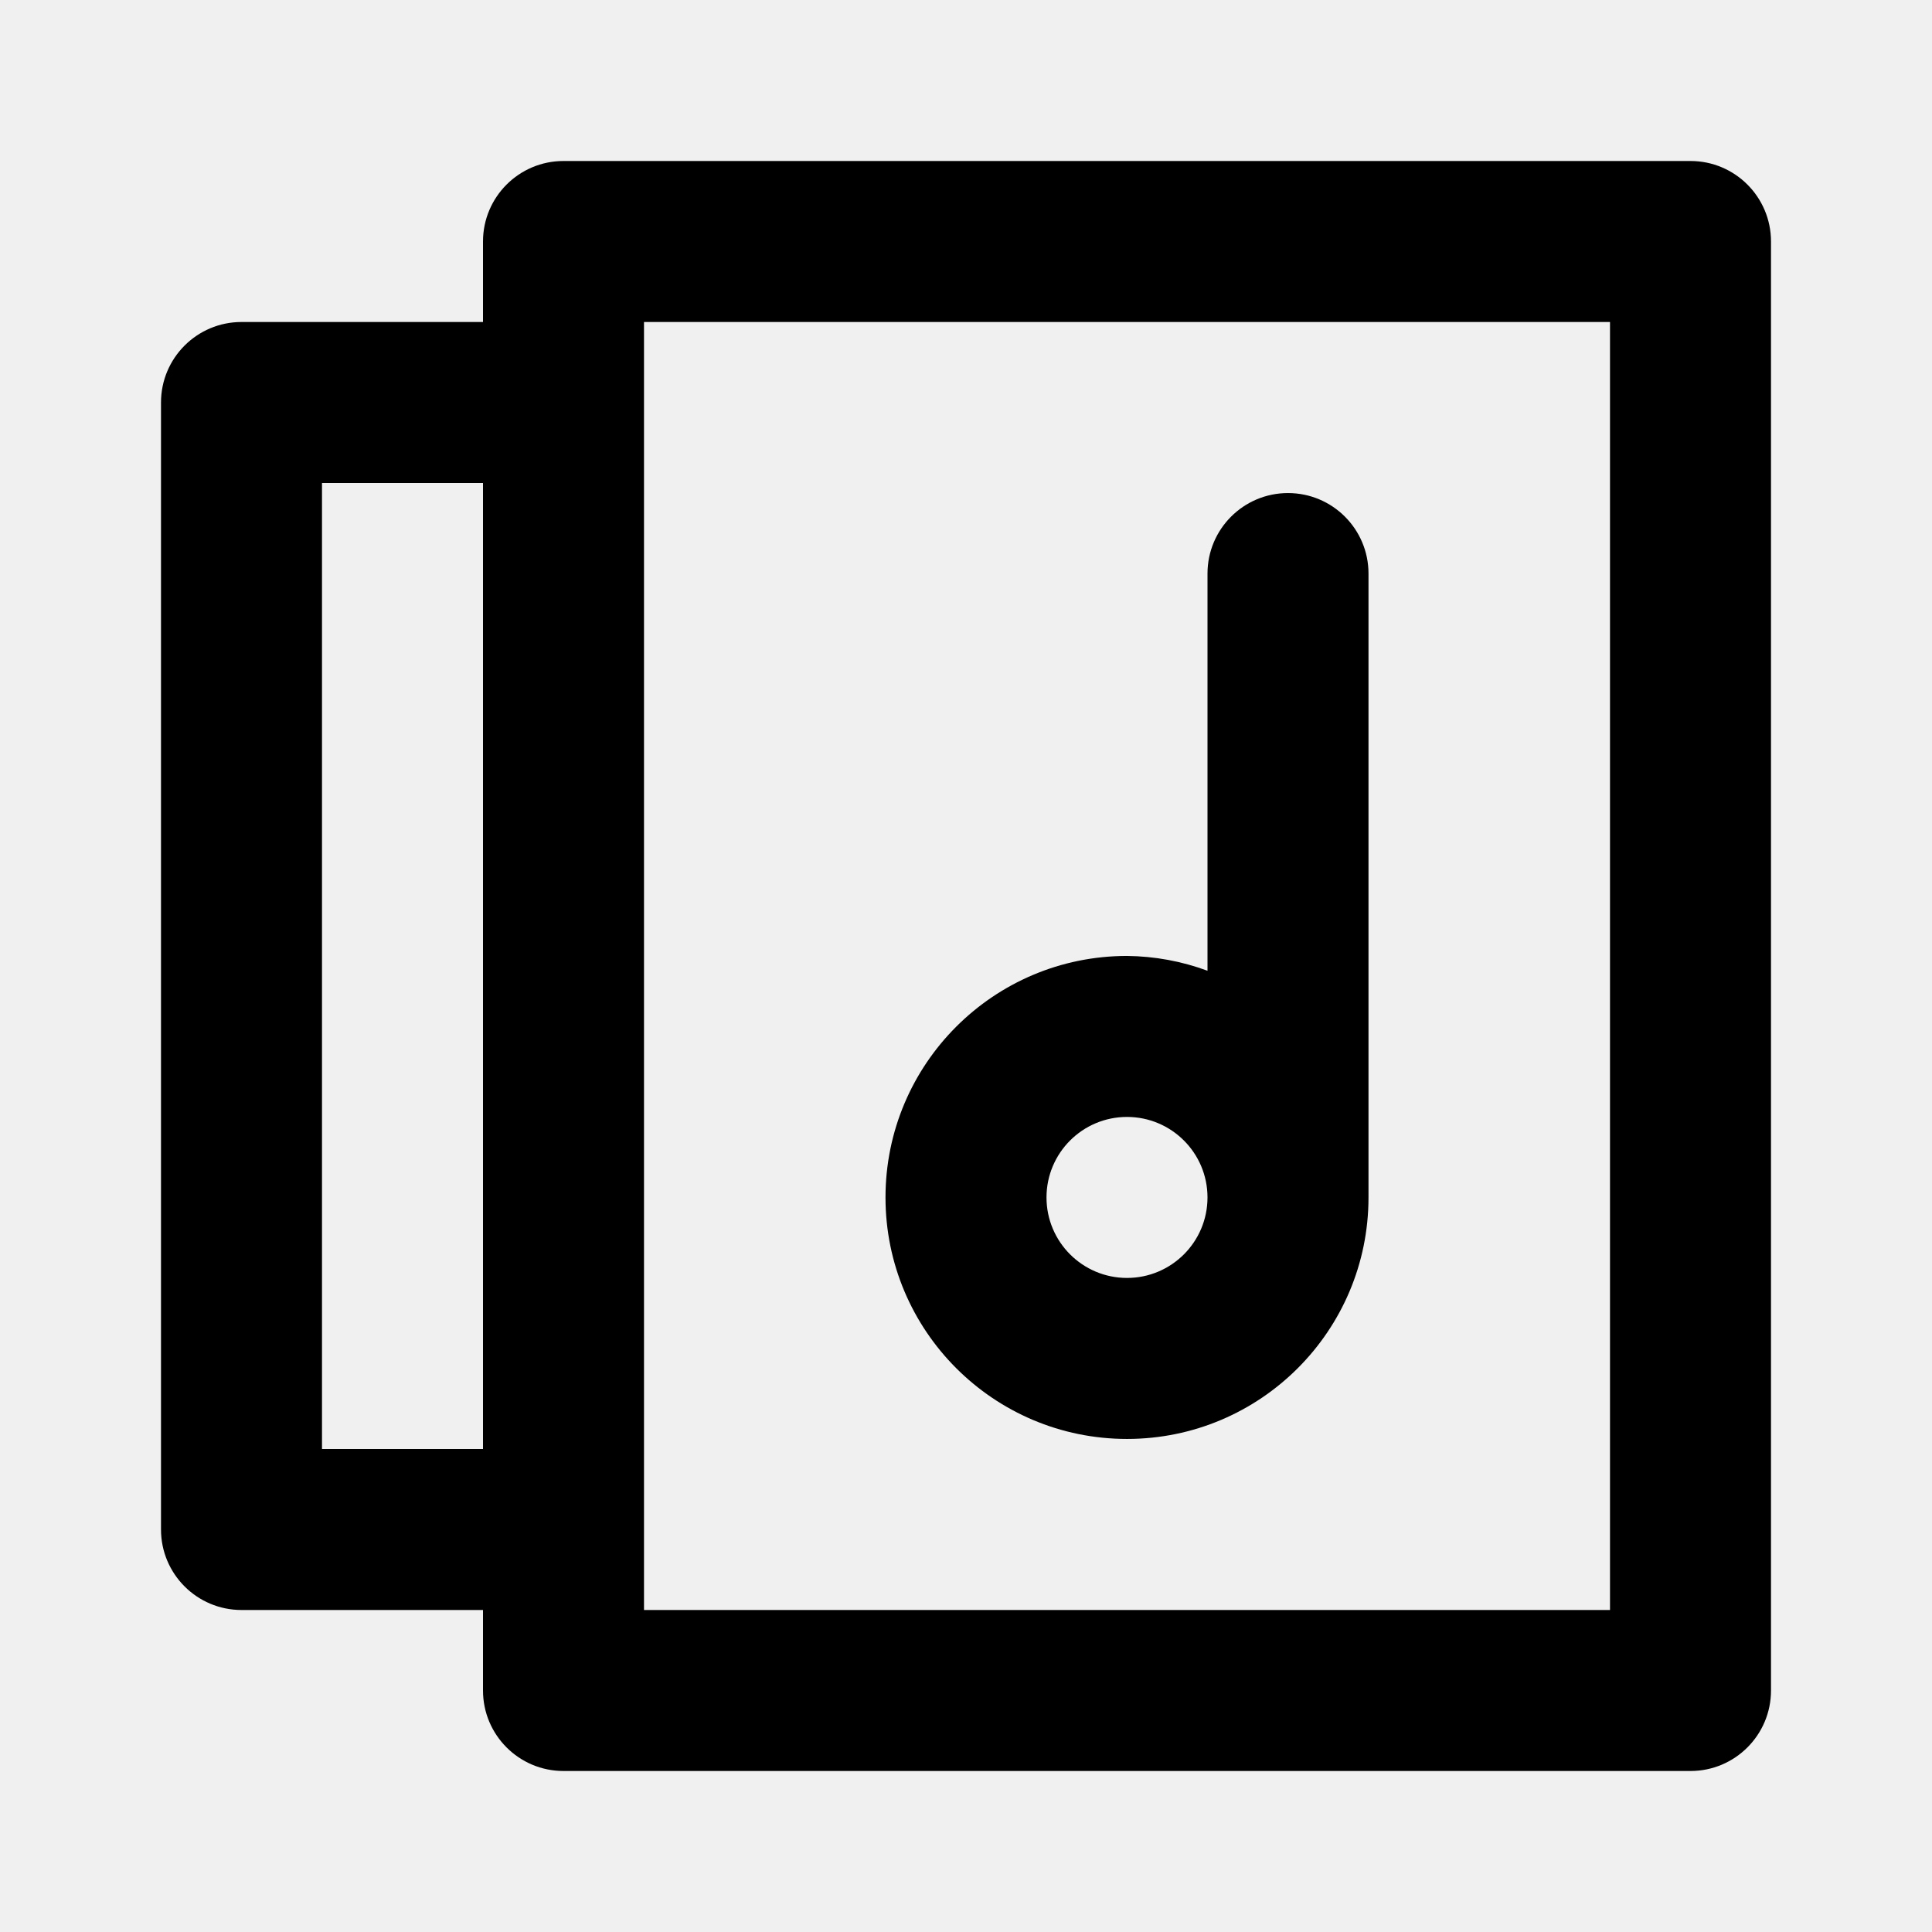
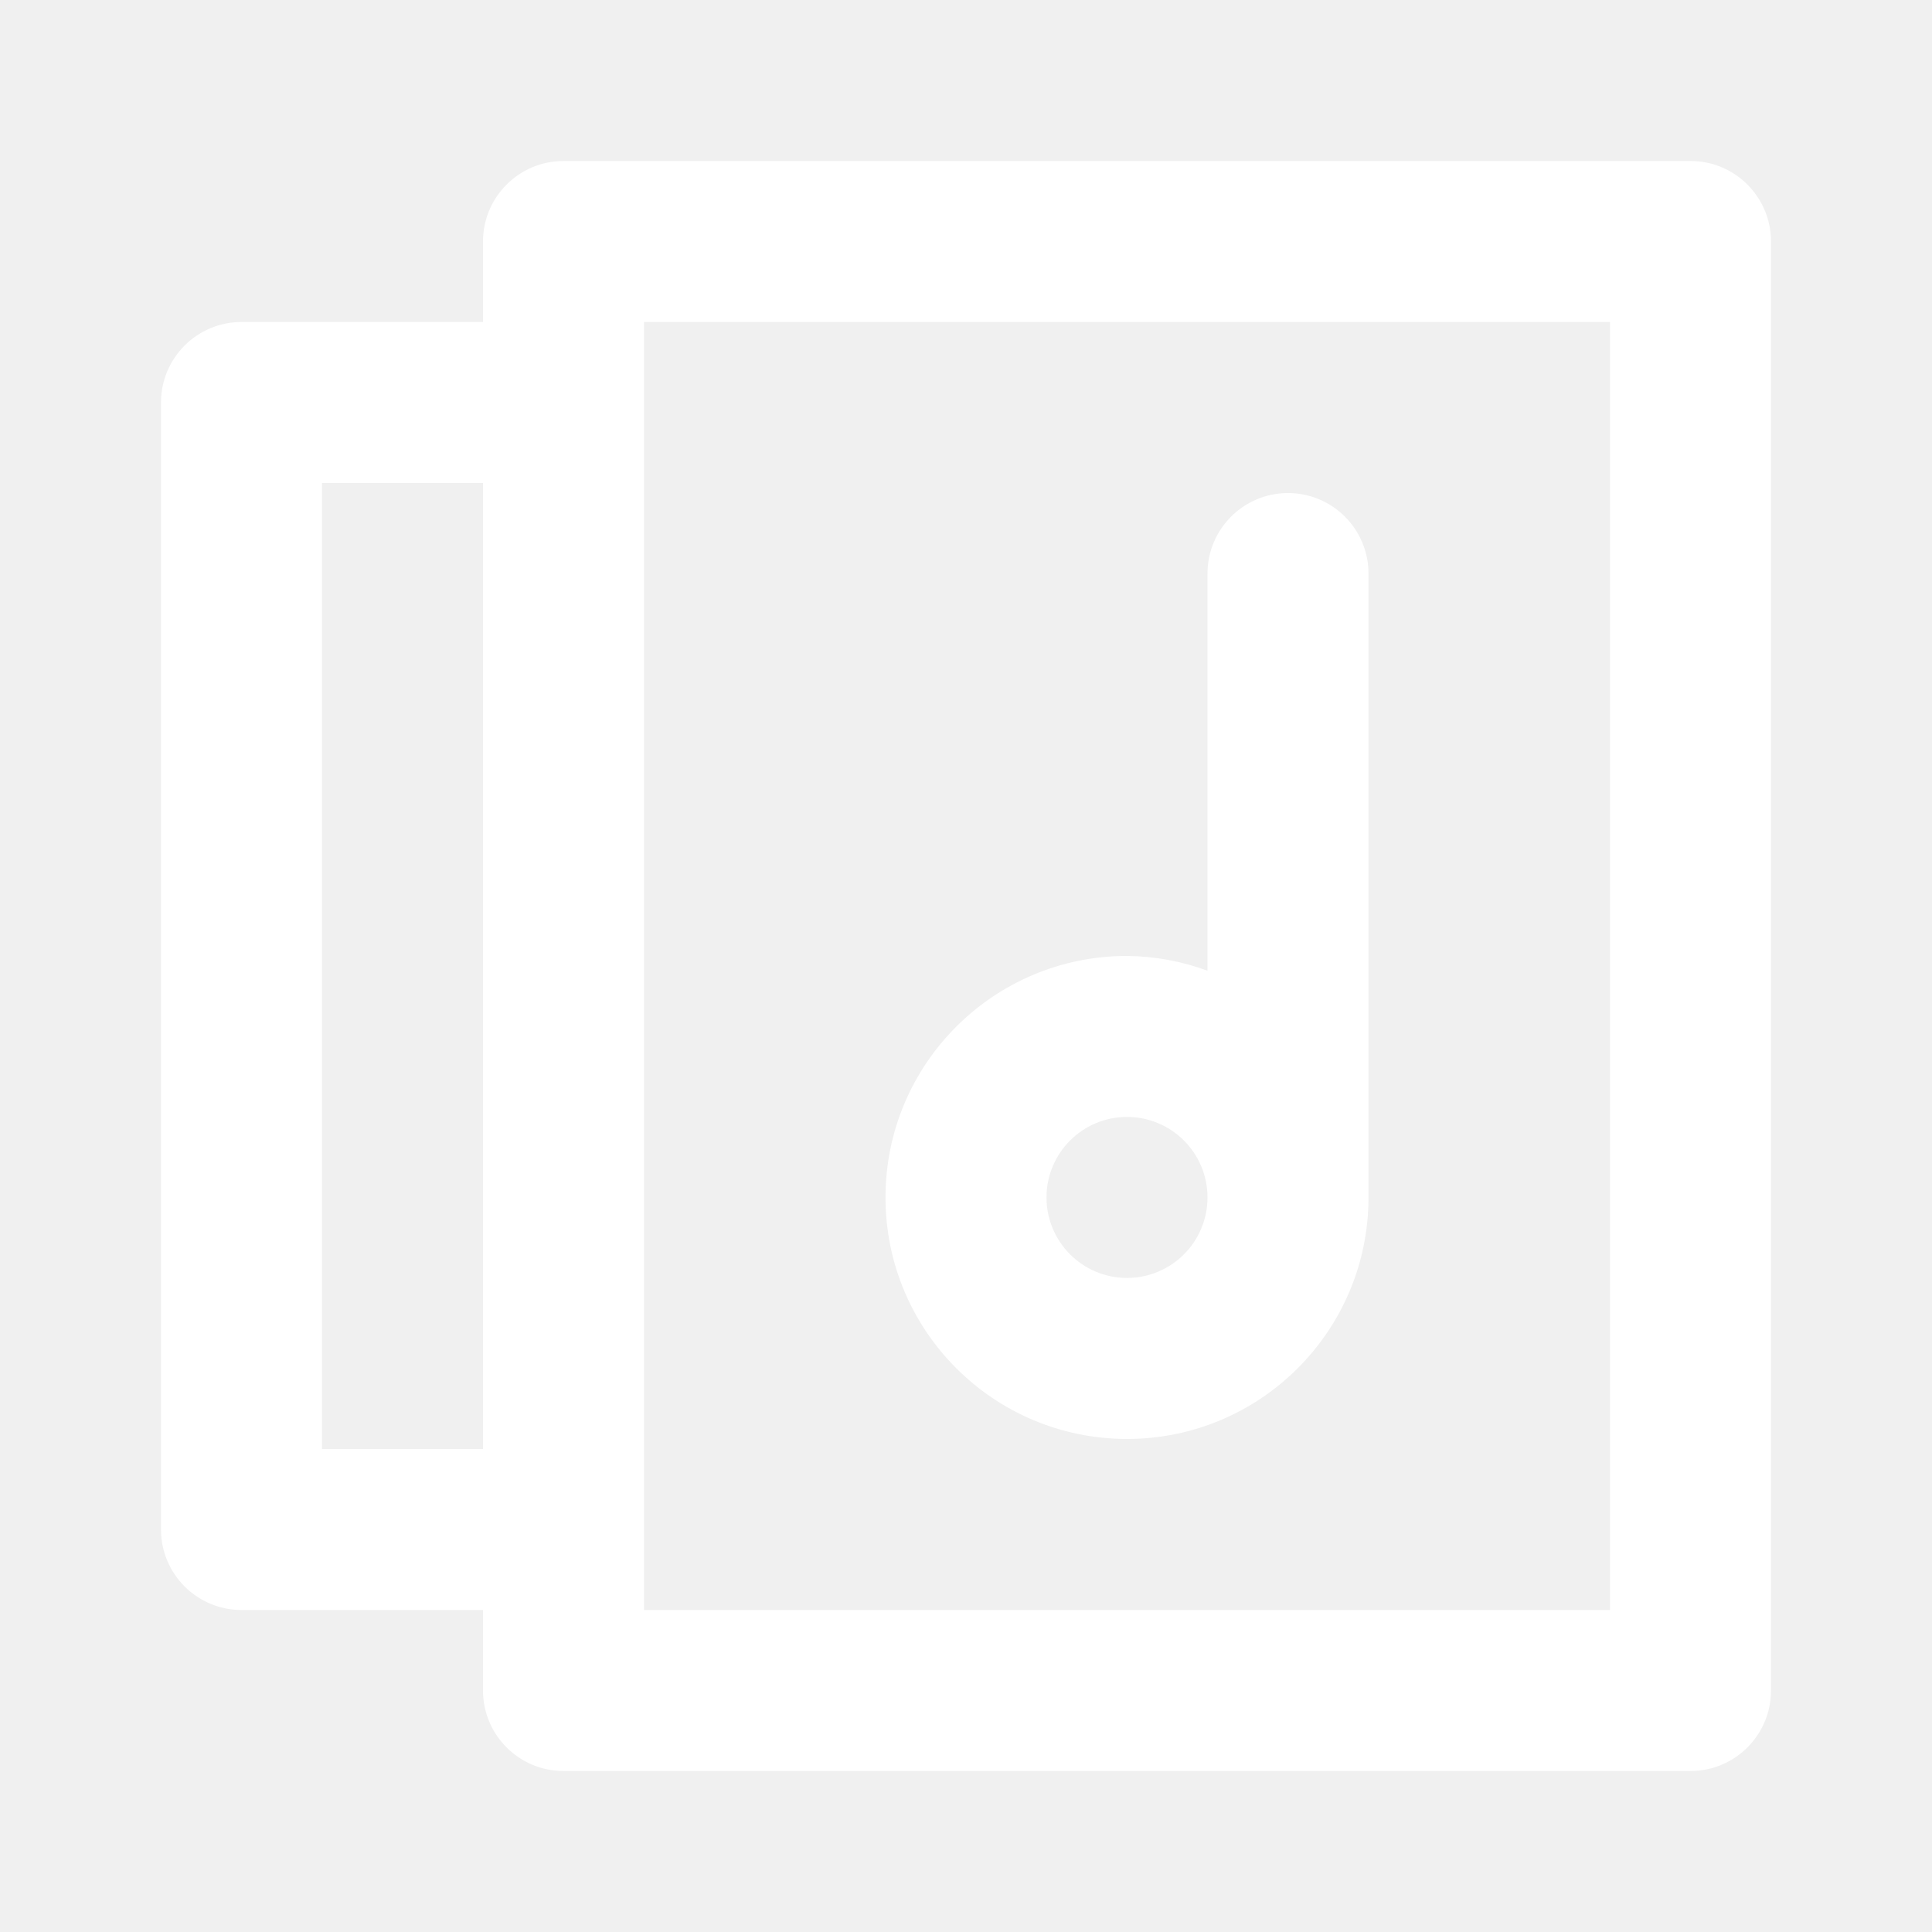
- <svg xmlns="http://www.w3.org/2000/svg" fill="#000000" width="800px" height="800px" viewBox="0 0 24 24">
+ <svg xmlns="http://www.w3.org/2000/svg" fill="#ffffff" width="800px" height="800px" viewBox="0 0 24 24">
  <path d="M21,2H7A1,1,0,0,0,6,3V4H3A1,1,0,0,0,2,5V19a1,1,0,0,0,1,1H6v1a1,1,0,0,0,1,1H21a1,1,0,0,0,1-1V3A1,1,0,0,0,21,2ZM4,18V6H6V18Zm16,2H8V4H20Zm-6-2.125a3,3,0,0,0,3-3V7.125a1,1,0,0,0-2,0v4.934a2.966,2.966,0,0,0-1-.184,3,3,0,0,0,0,6Zm0-4a1,1,0,1,1-1,1A1,1,0,0,1,14,13.875Z" />
</svg>
